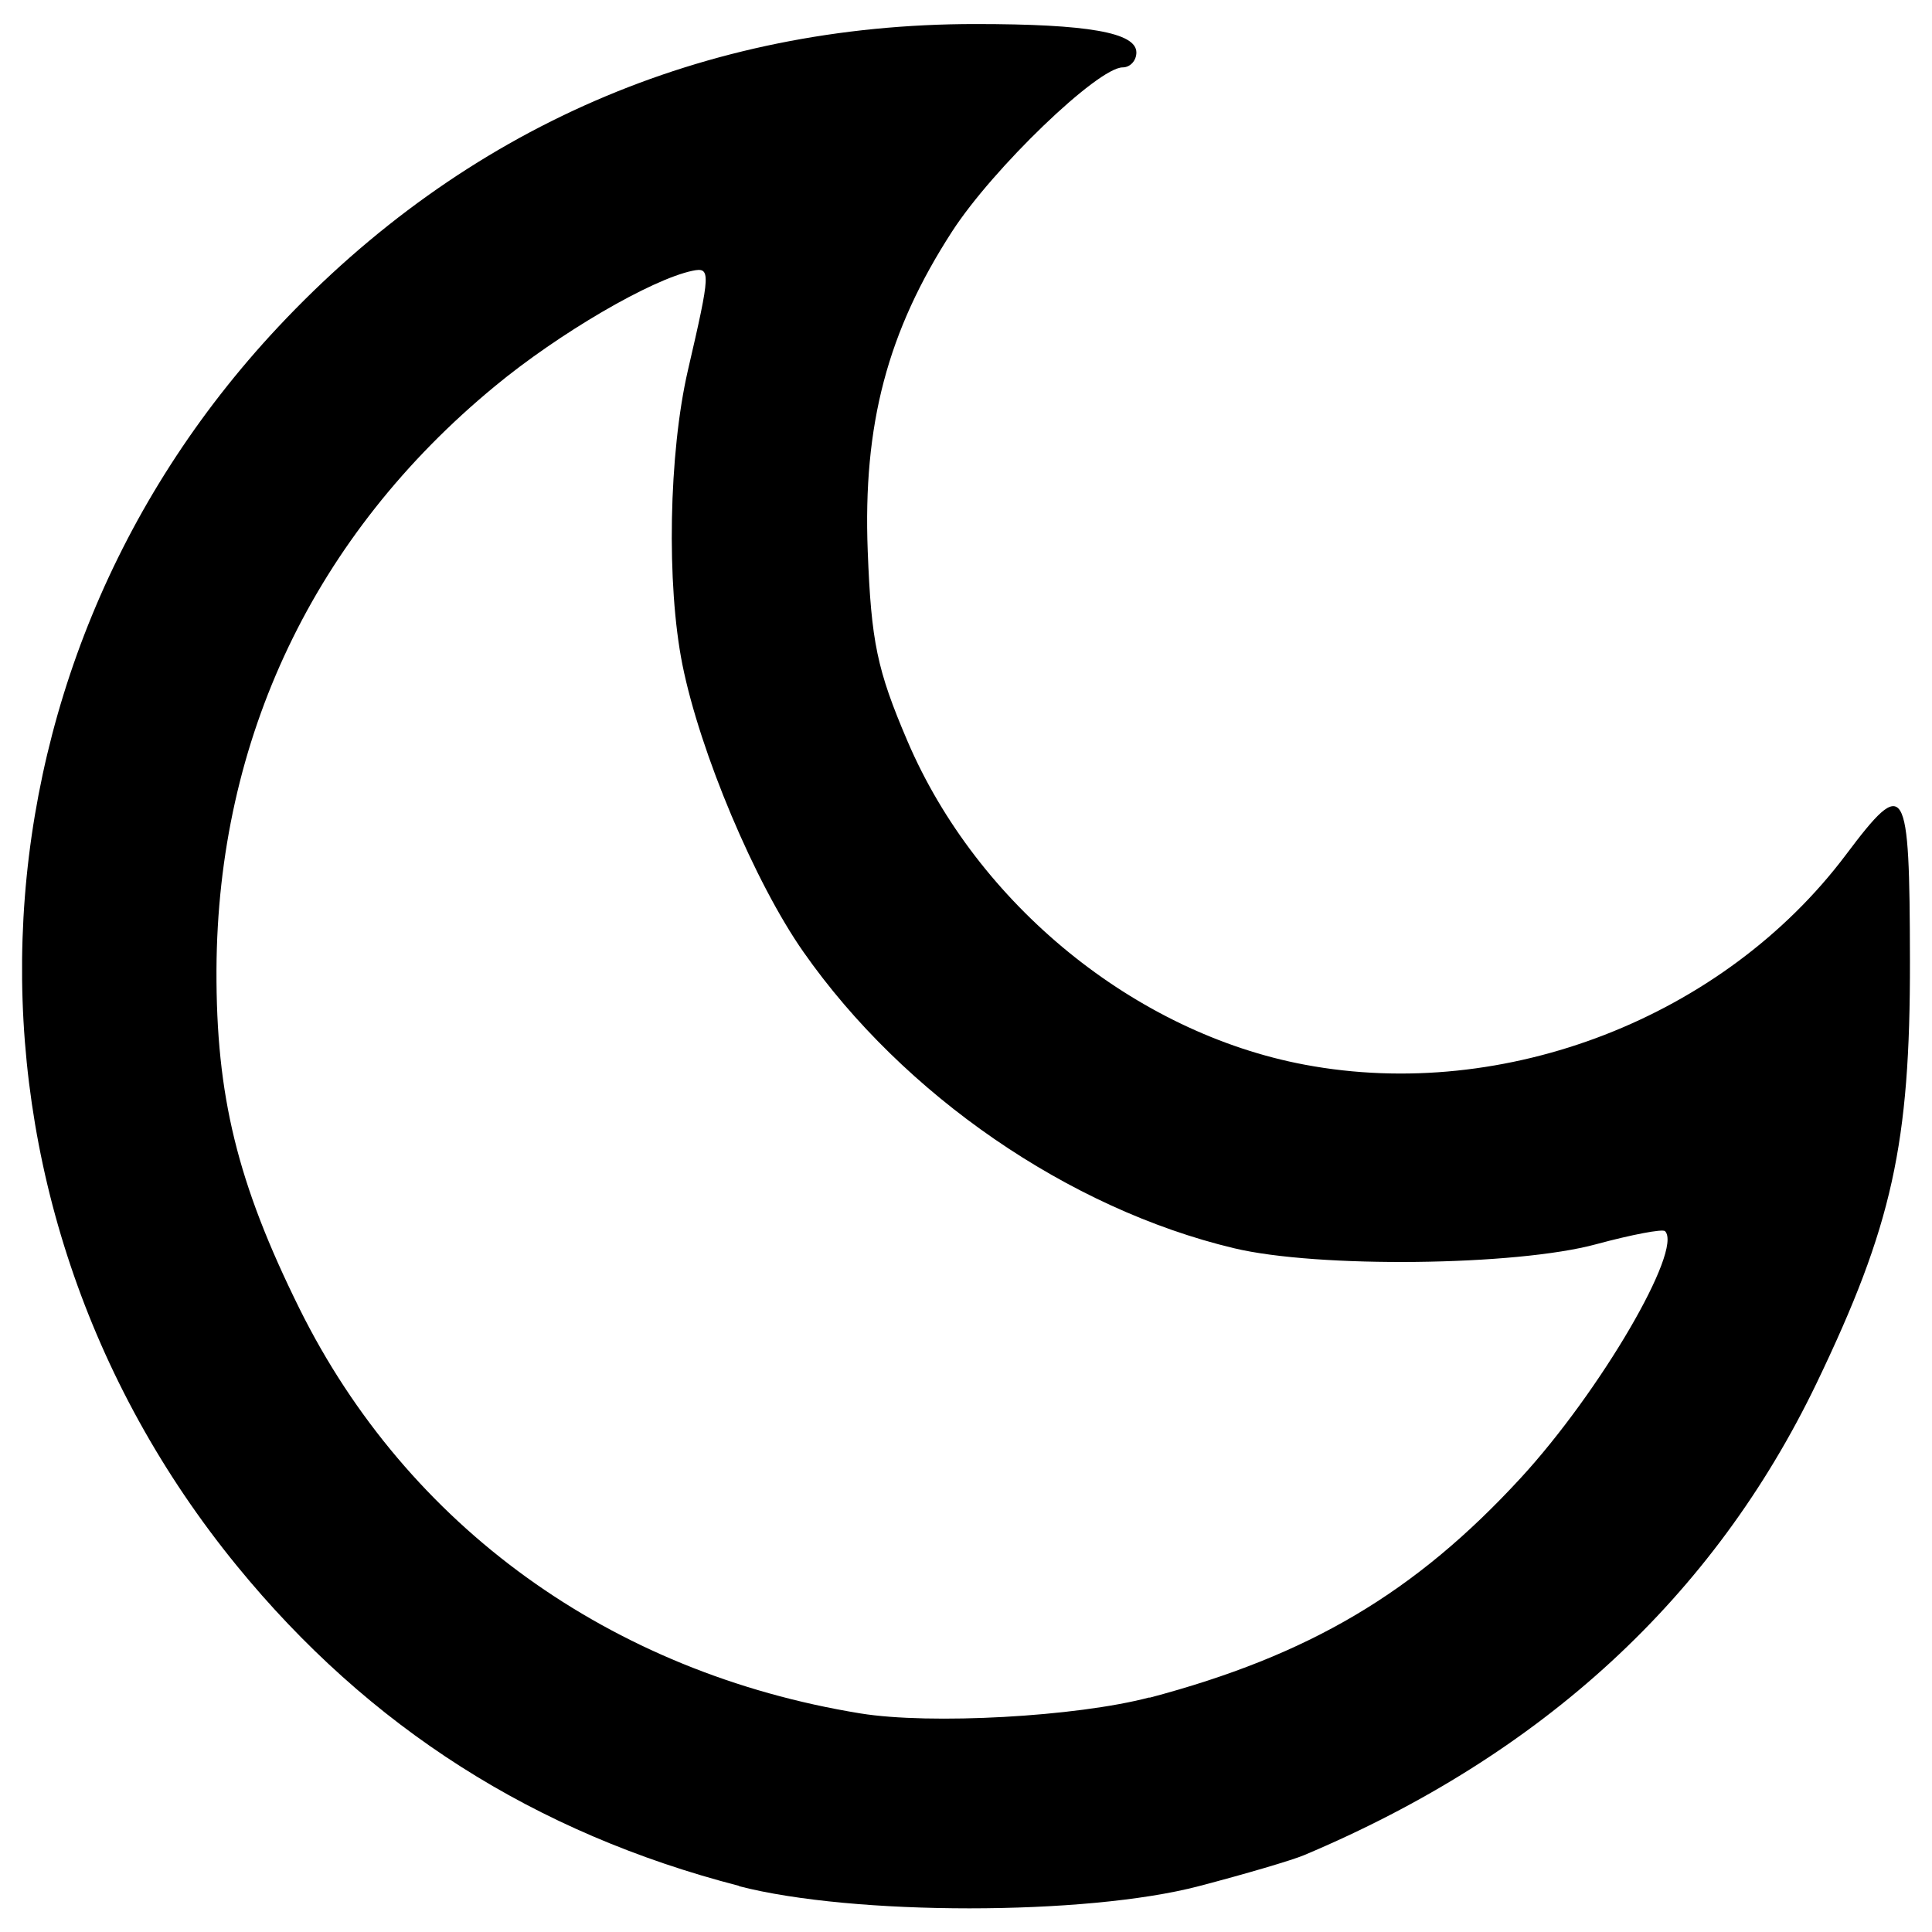
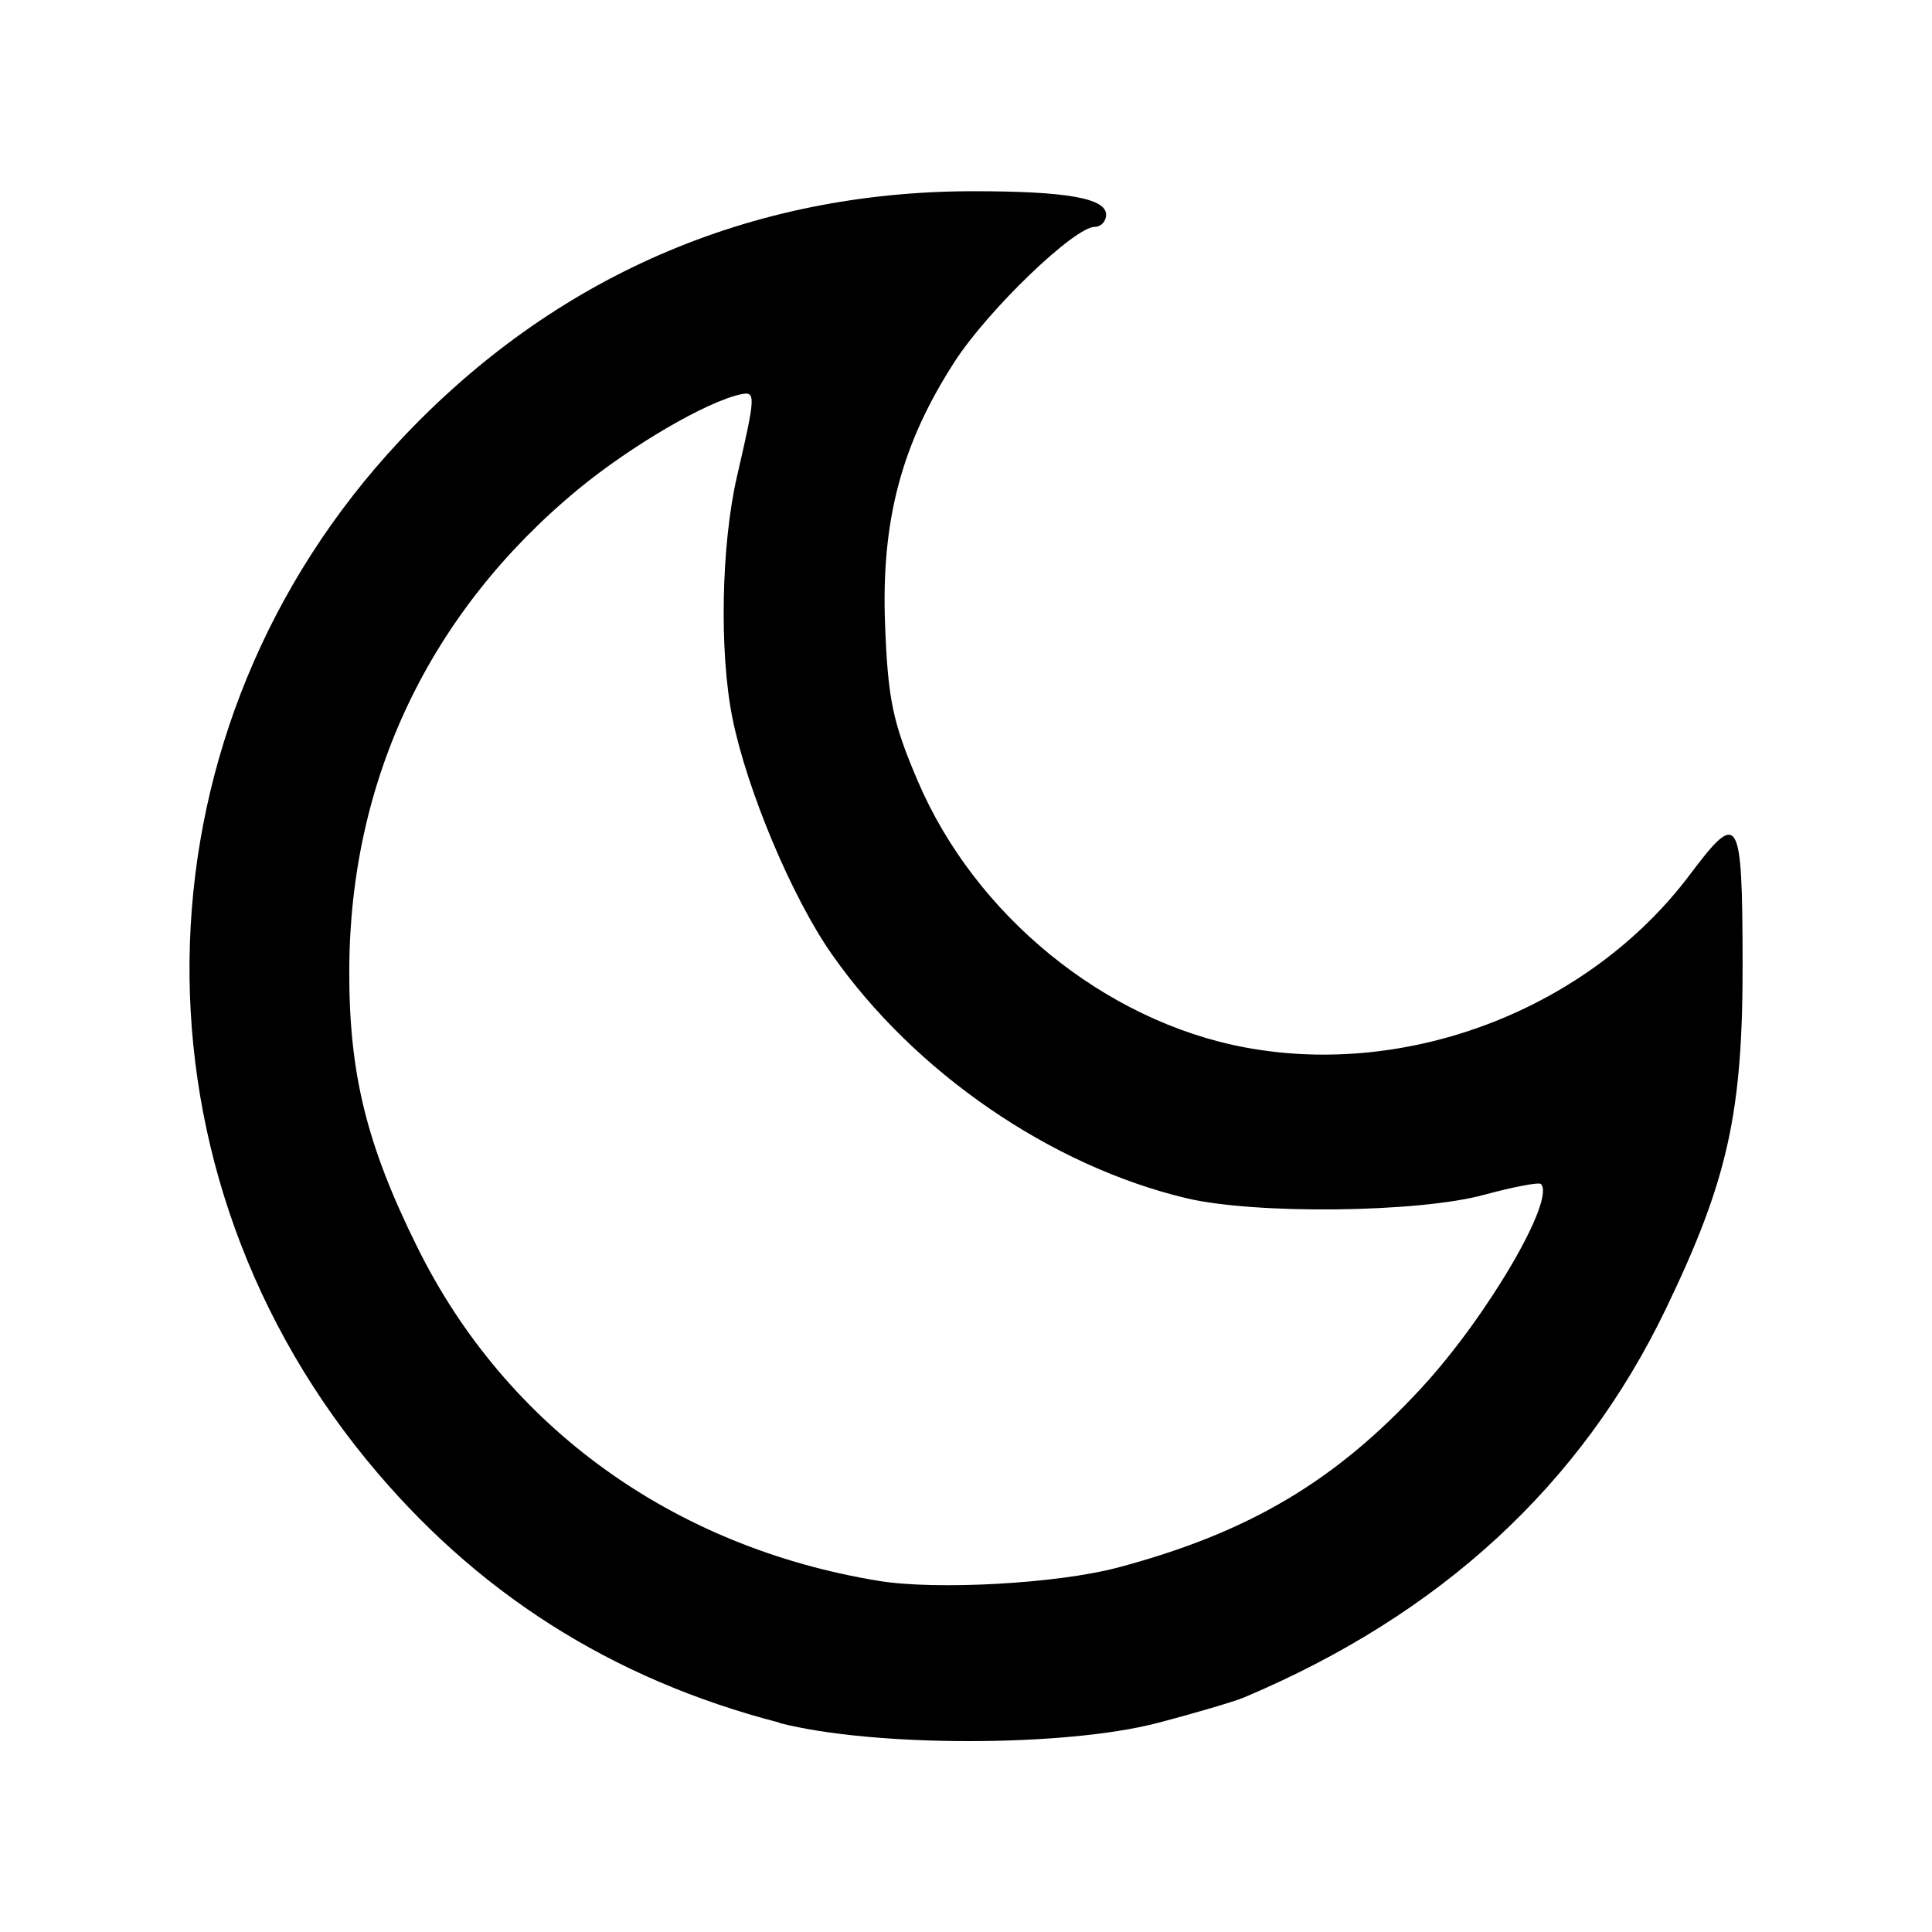
<svg xmlns="http://www.w3.org/2000/svg" width="48" height="48" version="1.1" viewBox="0 0 12.7 12.7">
-   <path d="m4.859 12.397c-1.344-0.347-2.434-1.042-3.301-2.103-1.981-2.425-1.868-5.861 0.269-8.143 1.226-1.309 2.799-1.993 4.584-1.993 0.741-1.546e-5 1.059 0.056 1.059 0.187 0 0.054-0.041 0.098-0.09 0.098-0.163 0-0.853 0.664-1.121 1.078-0.426 0.658-0.587 1.27-0.555 2.101 0.023 0.598 0.061 0.781 0.261 1.249 0.459 1.074 1.496 1.919 2.613 2.128 1.316 0.247 2.752-0.311 3.556-1.38 0.393-0.523 0.419-0.479 0.421 0.696 2e-3 1.207-0.117 1.743-0.613 2.776-0.677 1.407-1.801 2.443-3.37 3.104-0.078 0.033-0.39 0.125-0.693 0.204-0.74 0.194-2.271 0.194-3.021-2.13e-4zm2.697-1.237c1.05-0.278 1.746-0.69 2.44-1.444 0.522-0.567 1.069-1.503 0.949-1.623-0.016-0.016-0.22 0.023-0.453 0.086-0.525 0.143-1.832 0.158-2.381 0.026-1.085-0.259-2.171-1.006-2.83-1.948-0.318-0.454-0.679-1.31-0.795-1.887-0.106-0.529-0.09-1.39 0.036-1.936 0.15-0.647 0.151-0.679 0.03-0.654-0.272 0.057-0.878 0.411-1.299 0.759-1.186 0.978-1.823 2.315-1.83 3.836-0.003 0.829 0.137 1.401 0.545 2.226 0.709 1.431 2.042 2.394 3.687 2.662 0.461 0.075 1.422 0.022 1.901-0.105z" stroke-width=".071" />
+   <path d="m5.124 11.324c-1.105-0.286-2.002-0.857-2.716-1.73-1.63-1.994-1.536-4.821 0.221-6.698 1.008-1.077 2.302-1.639 3.771-1.639 0.61-1.28e-5 0.871 0.046 0.871 0.154 0 0.044-0.033 0.08-0.074 0.08-0.134 0-0.702 0.546-0.922 0.887-0.35 0.542-0.483 1.044-0.457 1.728 0.019 0.492 0.05 0.642 0.215 1.028 0.377 0.884 1.23 1.578 2.15 1.751 1.082 0.203 2.264-0.256 2.925-1.135 0.323-0.43 0.345-0.394 0.347 0.572 0.002 0.992-0.096 1.434-0.505 2.283-0.557 1.158-1.482 2.009-2.772 2.553-0.064 0.027-0.321 0.103-0.57 0.168-0.609 0.159-1.868 0.159-2.485-1.75e-4zm2.218-1.018c0.863-0.229 1.436-0.567 2.007-1.188 0.429-0.466 0.879-1.236 0.78-1.335-0.013-0.013-0.181 0.019-0.373 0.071-0.431 0.118-1.507 0.13-1.959 0.022-0.892-0.213-1.786-0.828-2.328-1.602-0.262-0.373-0.558-1.078-0.654-1.552-0.088-0.435-0.074-1.143 0.03-1.592 0.123-0.532 0.124-0.559 0.025-0.538-0.224 0.047-0.722 0.338-1.069 0.624-0.975 0.805-1.5 1.904-1.505 3.155-0.003 0.682 0.112 1.152 0.449 1.831 0.583 1.177 1.679 1.969 3.032 2.19 0.379 0.062 1.17 0.018 1.564-0.086z" stroke-width=".059" />
</svg>
